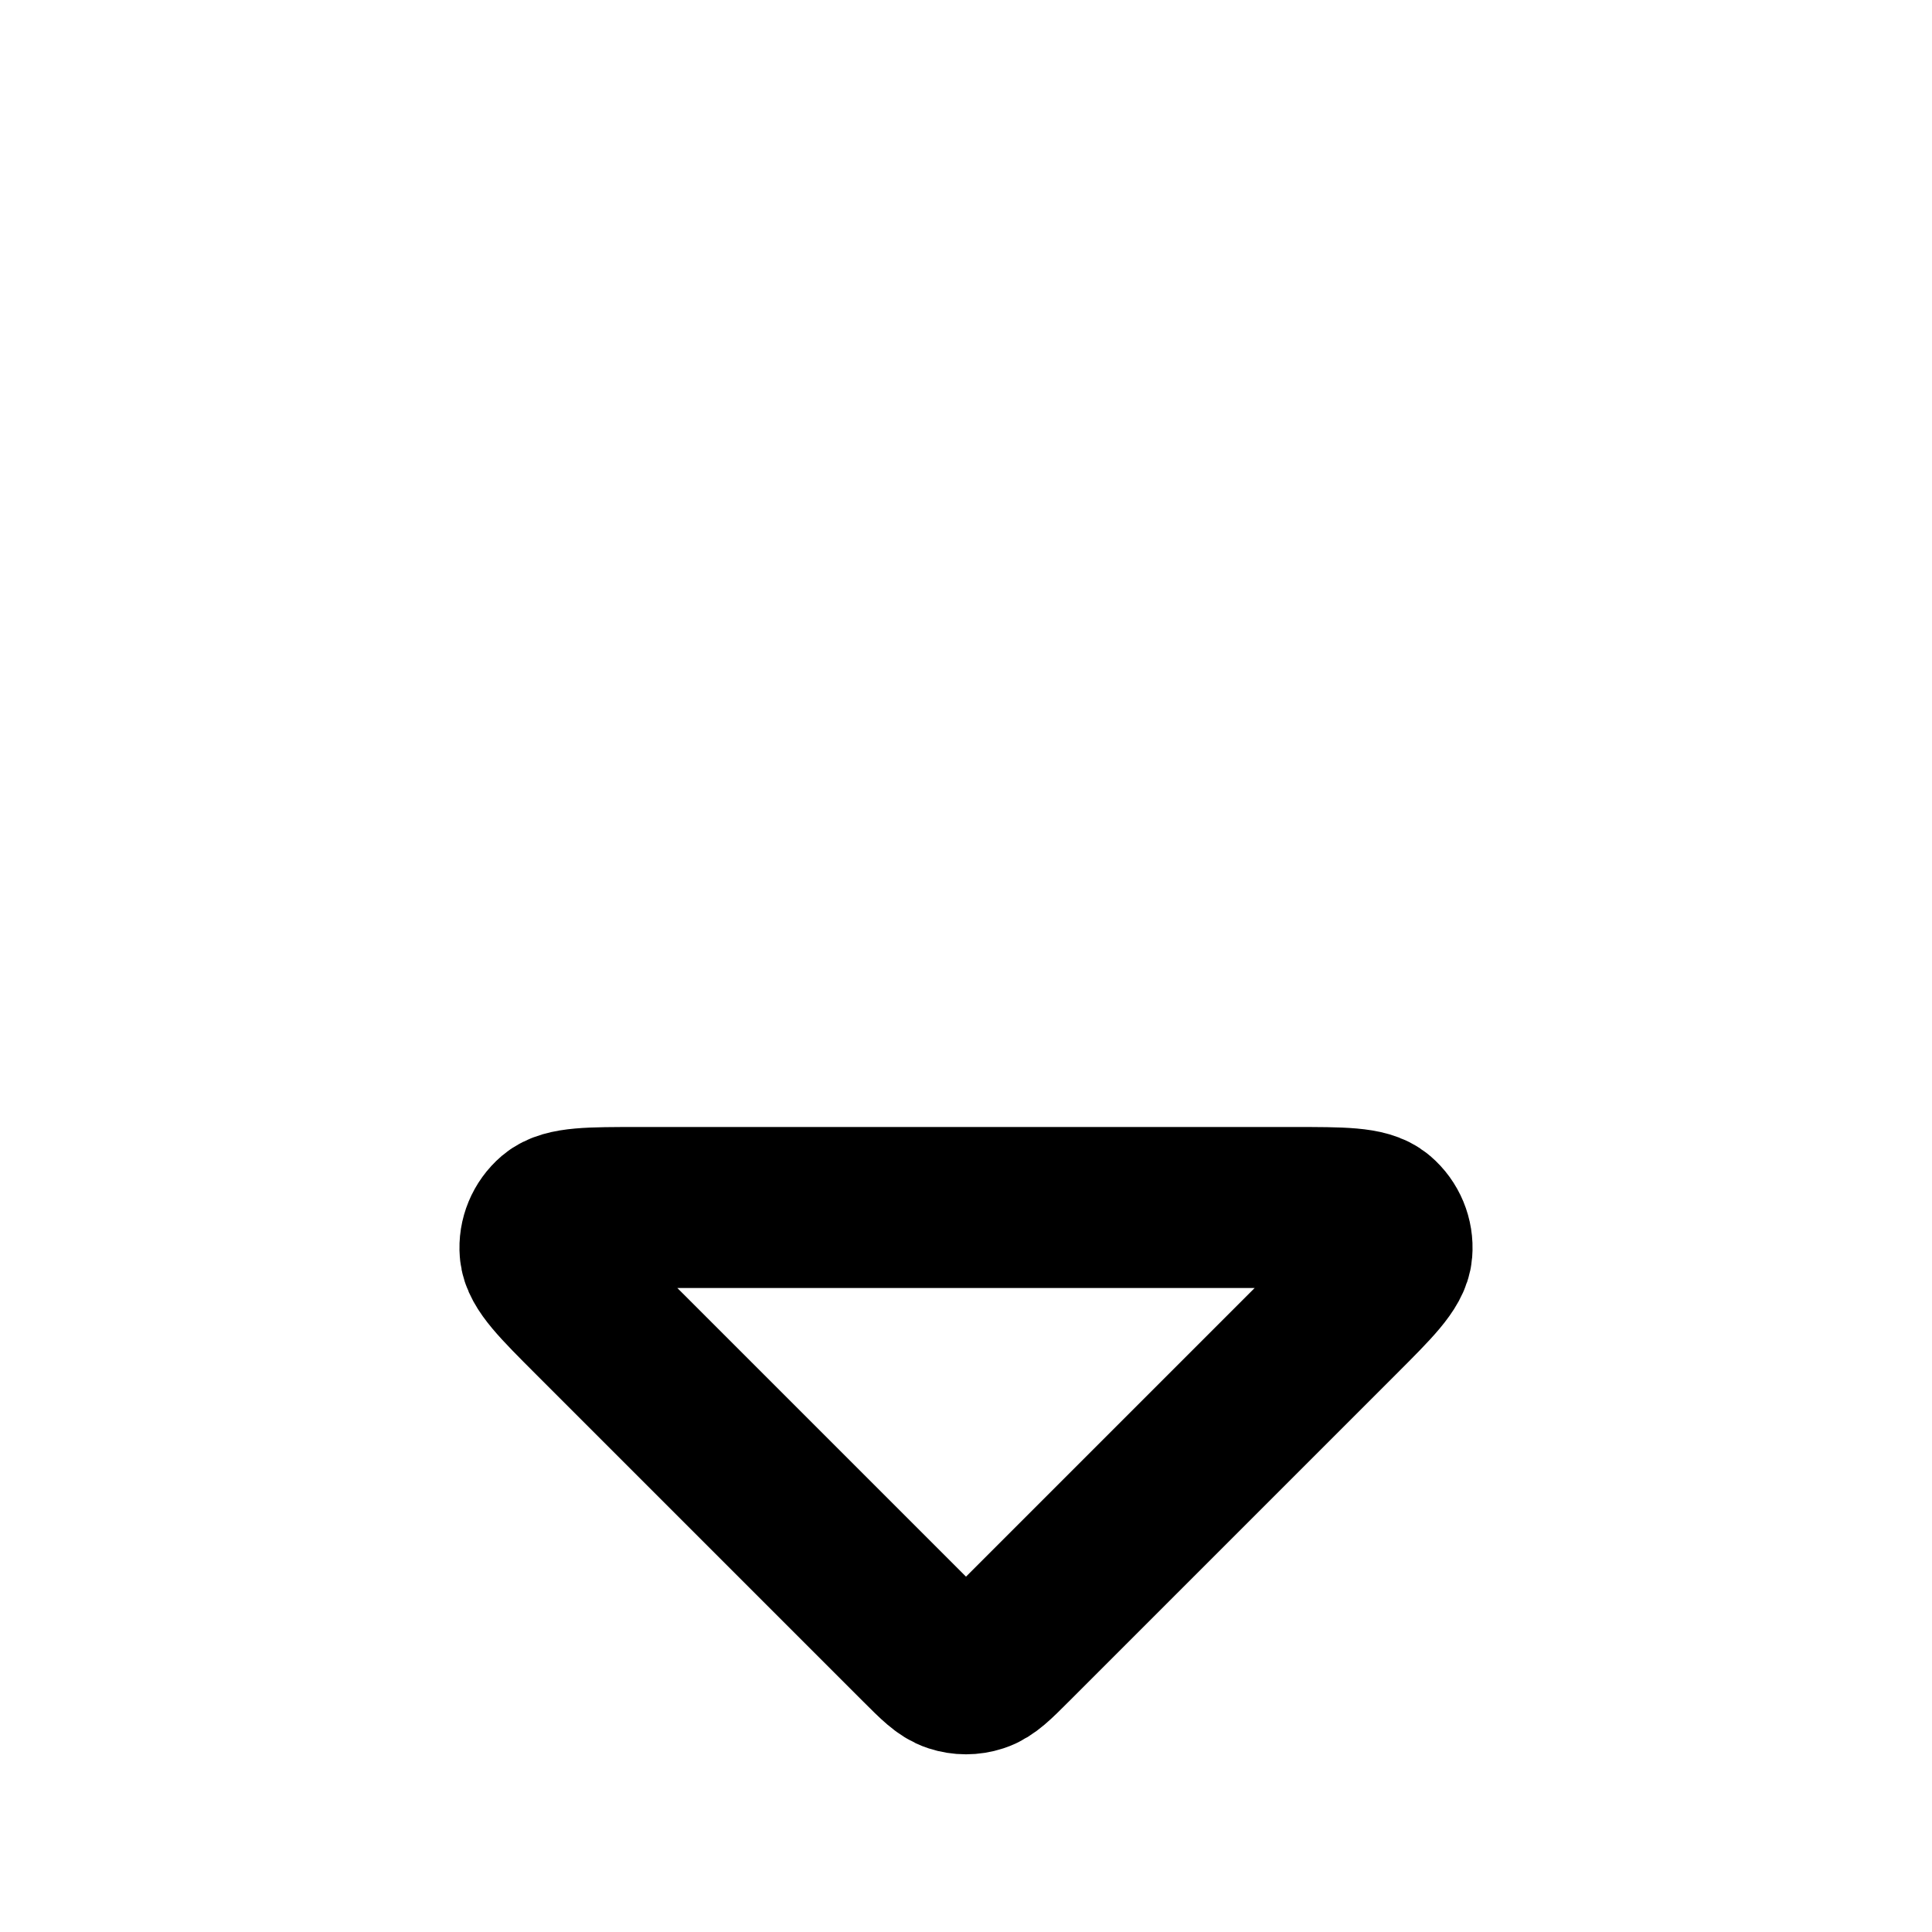
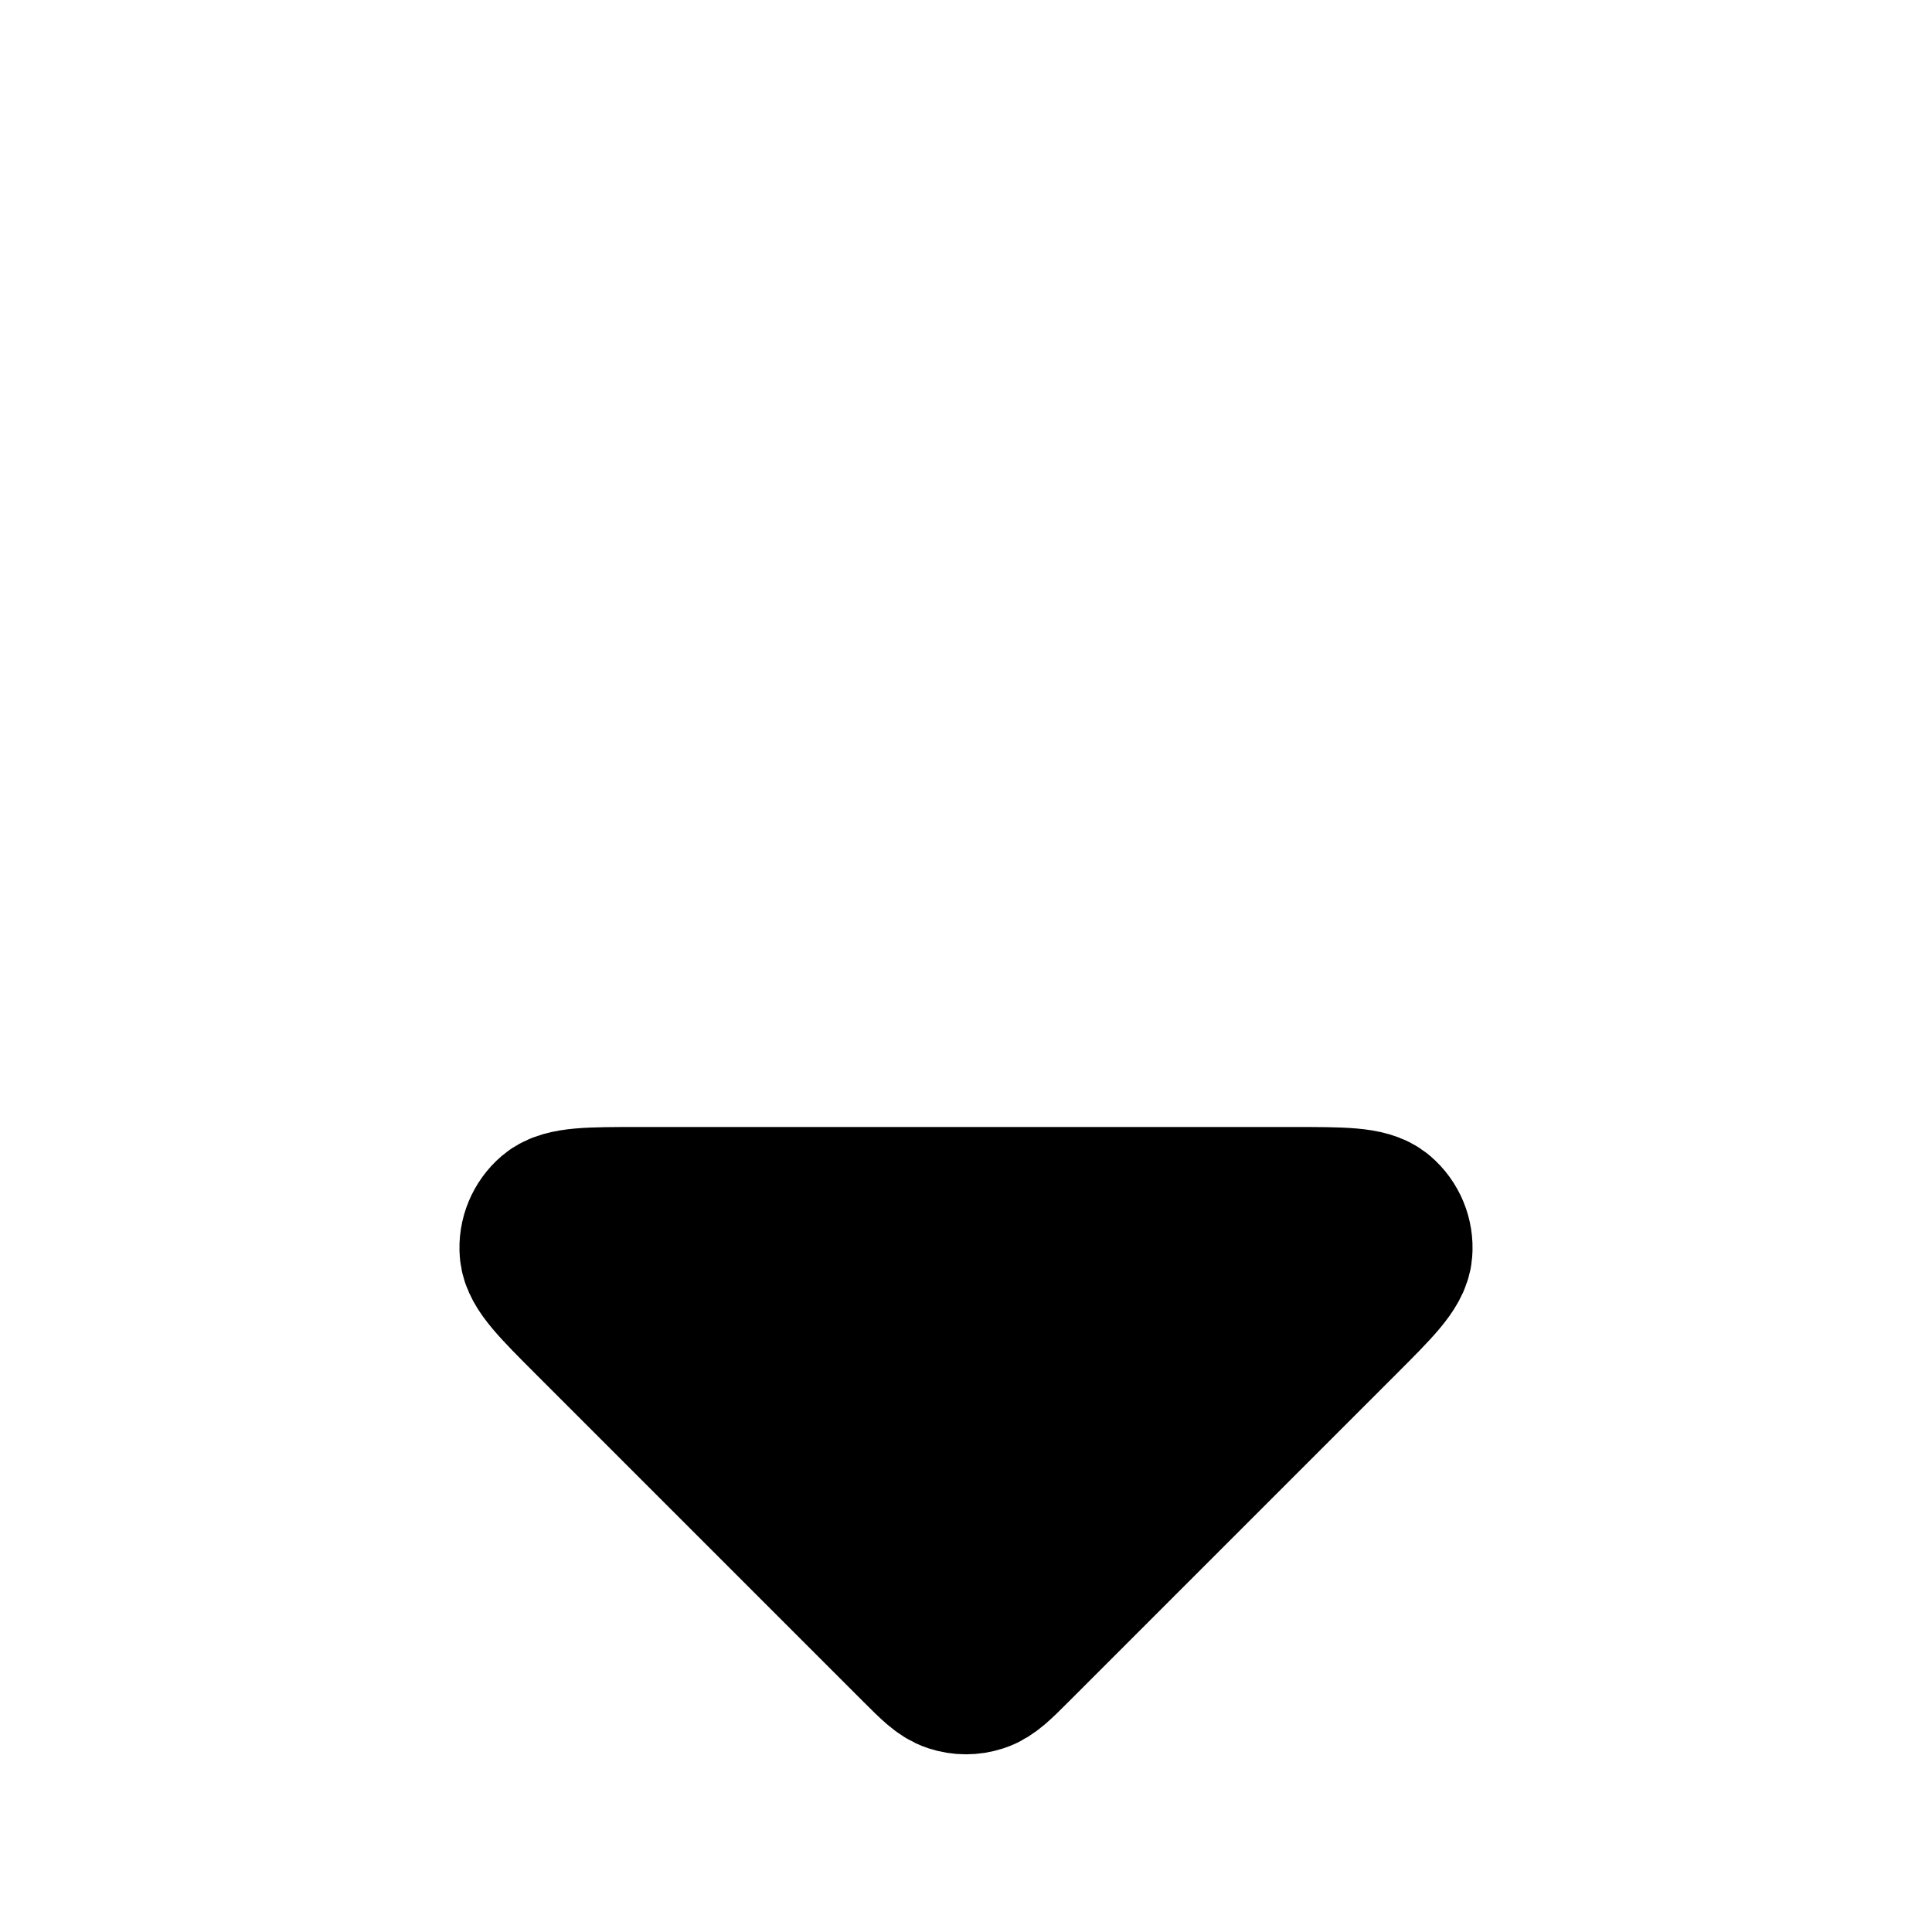
- <svg xmlns="http://www.w3.org/2000/svg" width="800px" height="800px" viewBox="0 0 24 24" fill="none">
+ <svg xmlns="http://www.w3.org/2000/svg" width="800px" height="800px" viewBox="0 0 24 24" fill="black">
  <path d="M16.069 15H7.931C7.325 15 7.023 15 6.882 15.12C6.761 15.224 6.696 15.38 6.709 15.539C6.723 15.723 6.937 15.937 7.366 16.366L11.434 20.434C11.632 20.632 11.731 20.731 11.845 20.768C11.946 20.801 12.054 20.801 12.154 20.768C12.269 20.731 12.368 20.632 12.566 20.434L16.634 16.366C17.063 15.937 17.277 15.723 17.291 15.539C17.304 15.38 17.239 15.224 17.117 15.12C16.977 15 16.674 15 16.069 15Z" stroke="#000000" stroke-width="2" stroke-linecap="round" stroke-linejoin="round" />
</svg>
